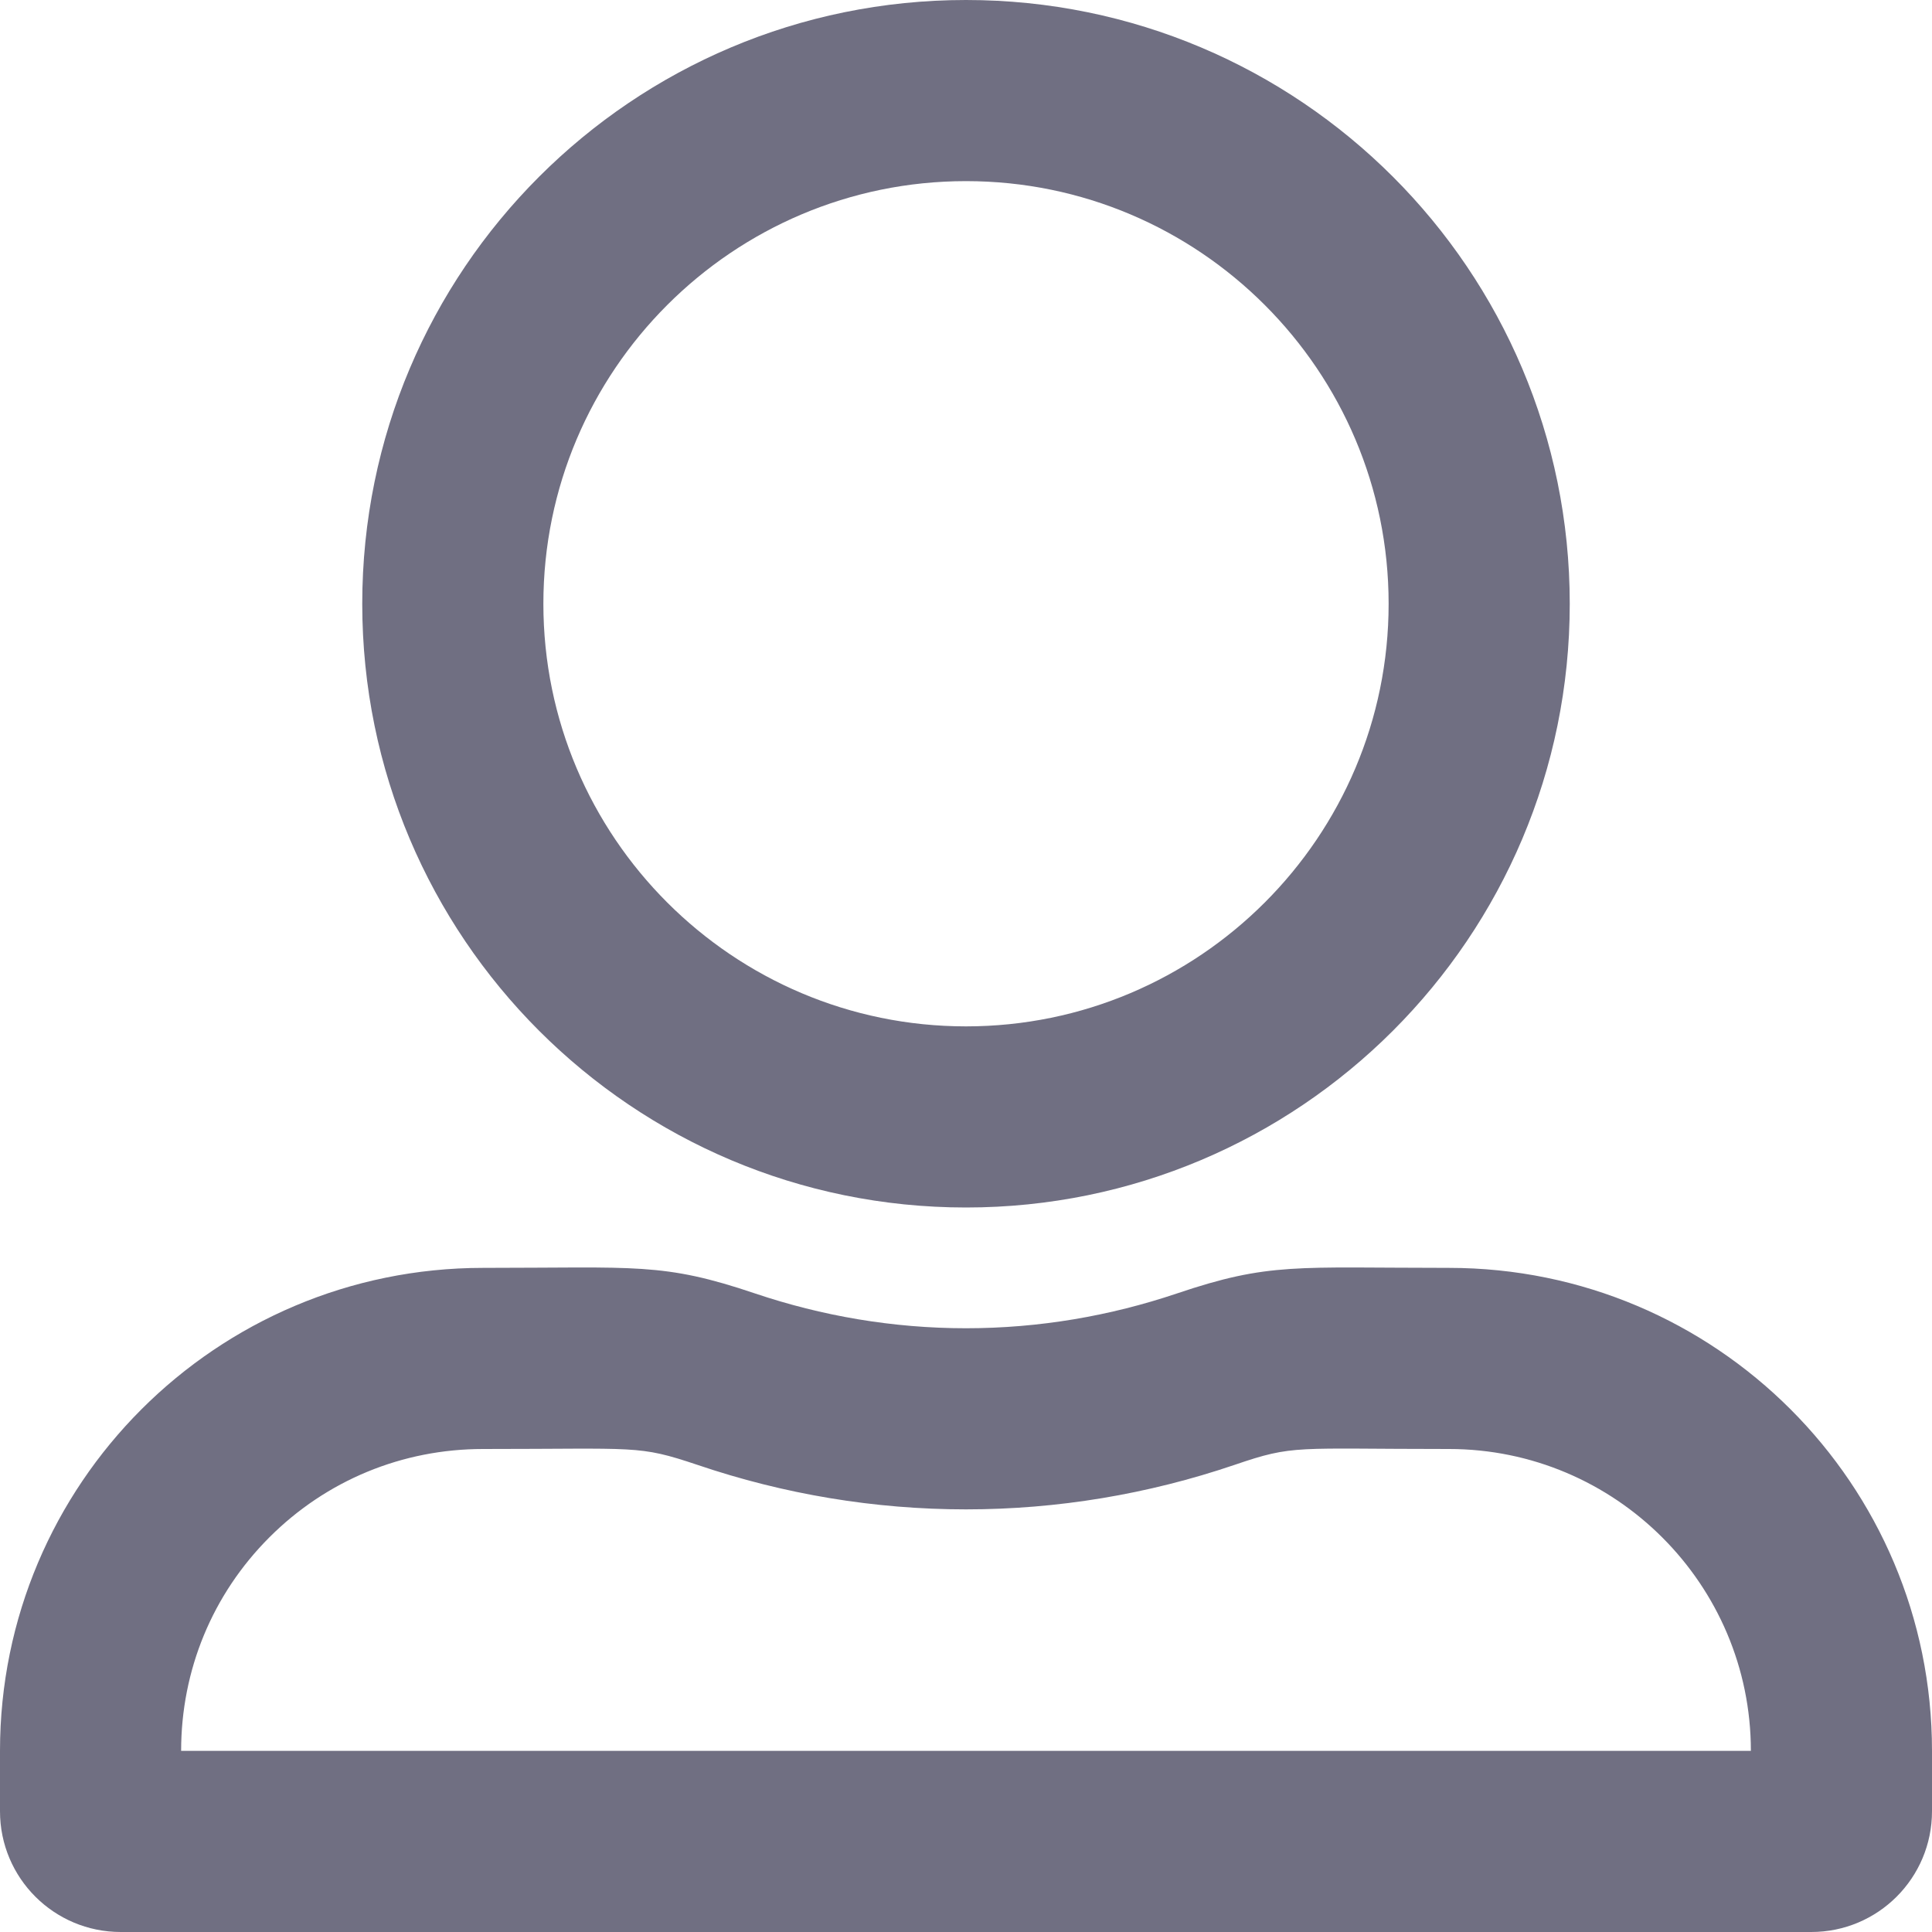
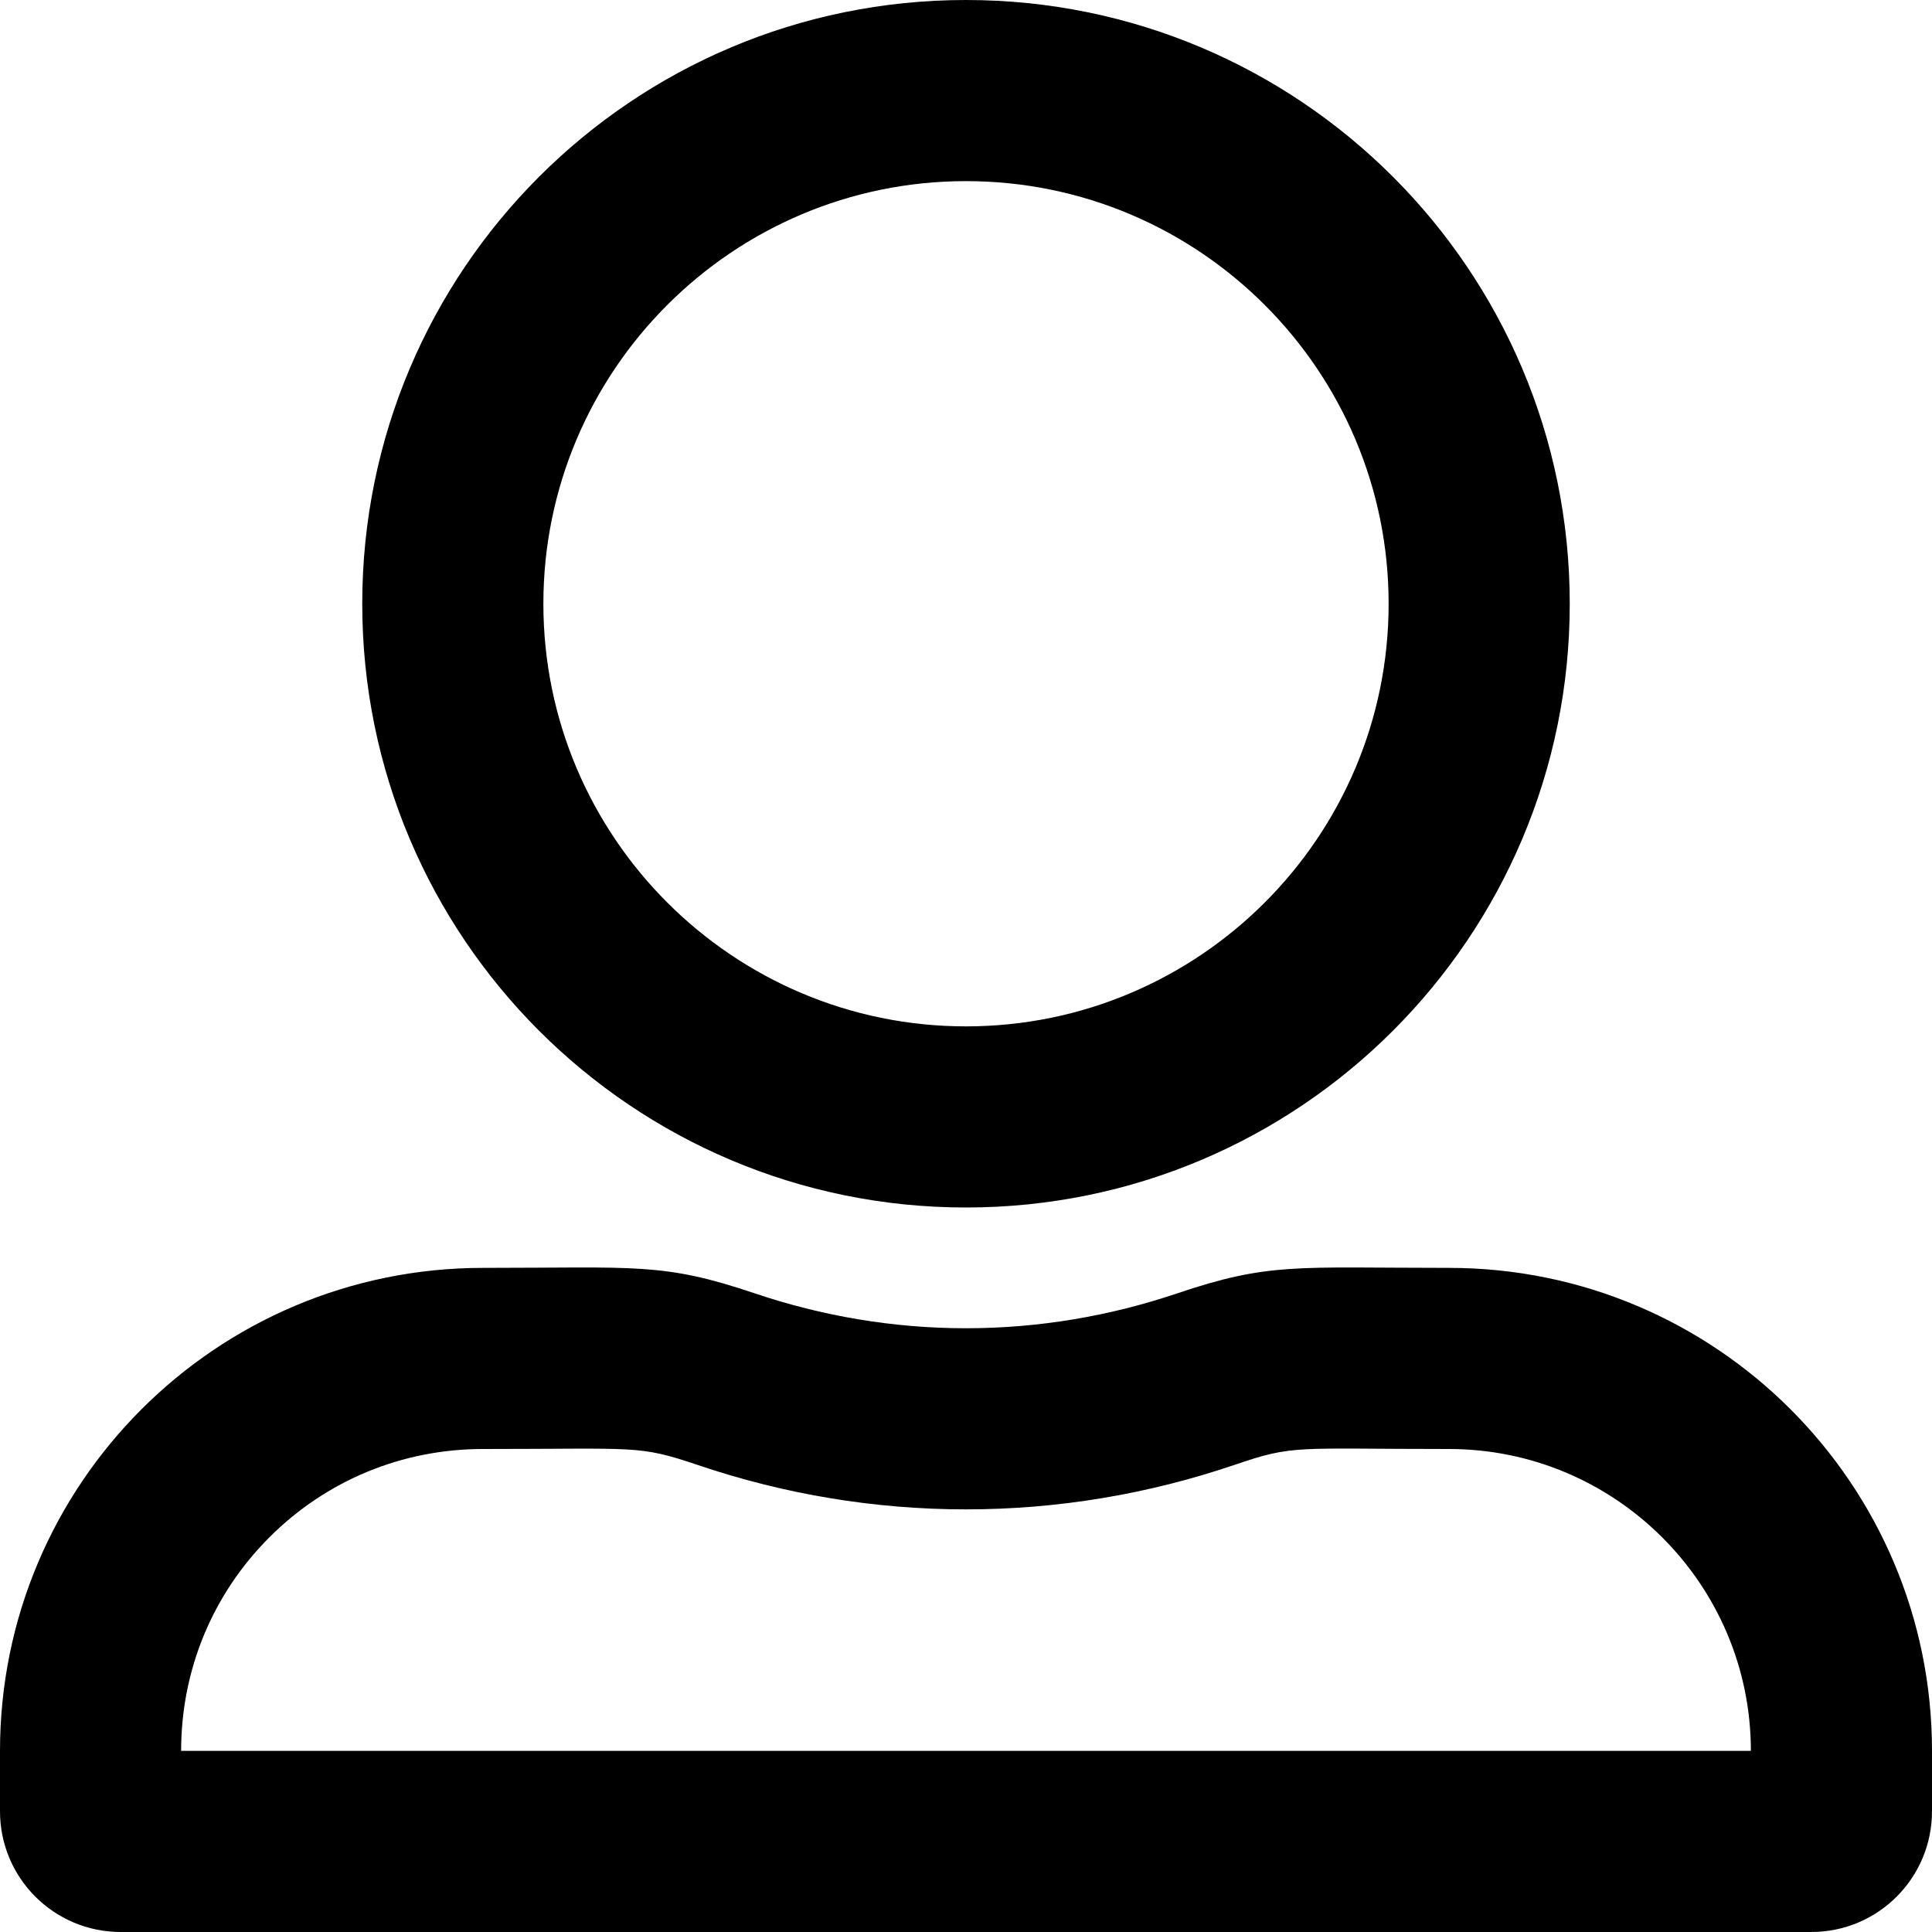
<svg xmlns="http://www.w3.org/2000/svg" width="20" height="20" viewBox="0 0 20 20" fill="none">
-   <path d="M15 13.125C13.414 13.125 13.141 13.066 12.18 13.391C11.496 13.621 10.762 13.75 10 13.75C9.238 13.75 8.504 13.621 7.82 13.391C6.859 13.066 6.59 13.125 5 13.125C2.238 13.125 0 15.363 0 18.125V18.75C0 19.441 0.559 20 1.25 20H18.75C19.441 20 20 19.441 20 18.75V18.125C20 15.363 17.762 13.125 15 13.125ZM18.125 18.125H1.875C1.875 17.289 2.199 16.504 2.789 15.914C3.379 15.324 4.164 15 5 15C6.605 15 6.602 14.957 7.219 15.164C8.117 15.469 9.055 15.625 10 15.625C10.945 15.625 11.883 15.469 12.781 15.164C13.398 14.953 13.395 15 15 15C16.723 15 18.125 16.402 18.125 18.125ZM10 12.5C13.453 12.5 16.25 9.703 16.25 6.25C16.25 2.797 13.453 0 10 0C6.547 0 3.75 2.797 3.75 6.25C3.75 9.703 6.547 12.5 10 12.5ZM10 1.875C12.414 1.875 14.375 3.836 14.375 6.25C14.375 8.664 12.414 10.625 10 10.625C7.586 10.625 5.625 8.664 5.625 6.25C5.625 3.836 7.586 1.875 10 1.875Z" fill="#706F82" />
+   <path d="M15 13.125C13.414 13.125 13.141 13.066 12.18 13.391C11.496 13.621 10.762 13.75 10 13.75C9.238 13.75 8.504 13.621 7.82 13.391C6.859 13.066 6.59 13.125 5 13.125C2.238 13.125 0 15.363 0 18.125V18.75C0 19.441 0.559 20 1.25 20H18.75C19.441 20 20 19.441 20 18.75V18.125C20 15.363 17.762 13.125 15 13.125ZM18.125 18.125H1.875C1.875 17.289 2.199 16.504 2.789 15.914C3.379 15.324 4.164 15 5 15C6.605 15 6.602 14.957 7.219 15.164C8.117 15.469 9.055 15.625 10 15.625C10.945 15.625 11.883 15.469 12.781 15.164C13.398 14.953 13.395 15 15 15C16.723 15 18.125 16.402 18.125 18.125ZM10 12.5C13.453 12.5 16.25 9.703 16.25 6.25C16.25 2.797 13.453 0 10 0C6.547 0 3.75 2.797 3.75 6.25C3.75 9.703 6.547 12.5 10 12.5ZM10 1.875C12.414 1.875 14.375 3.836 14.375 6.25C14.375 8.664 12.414 10.625 10 10.625C7.586 10.625 5.625 8.664 5.625 6.25C5.625 3.836 7.586 1.875 10 1.875Z" fill="currentColor" />
</svg>
